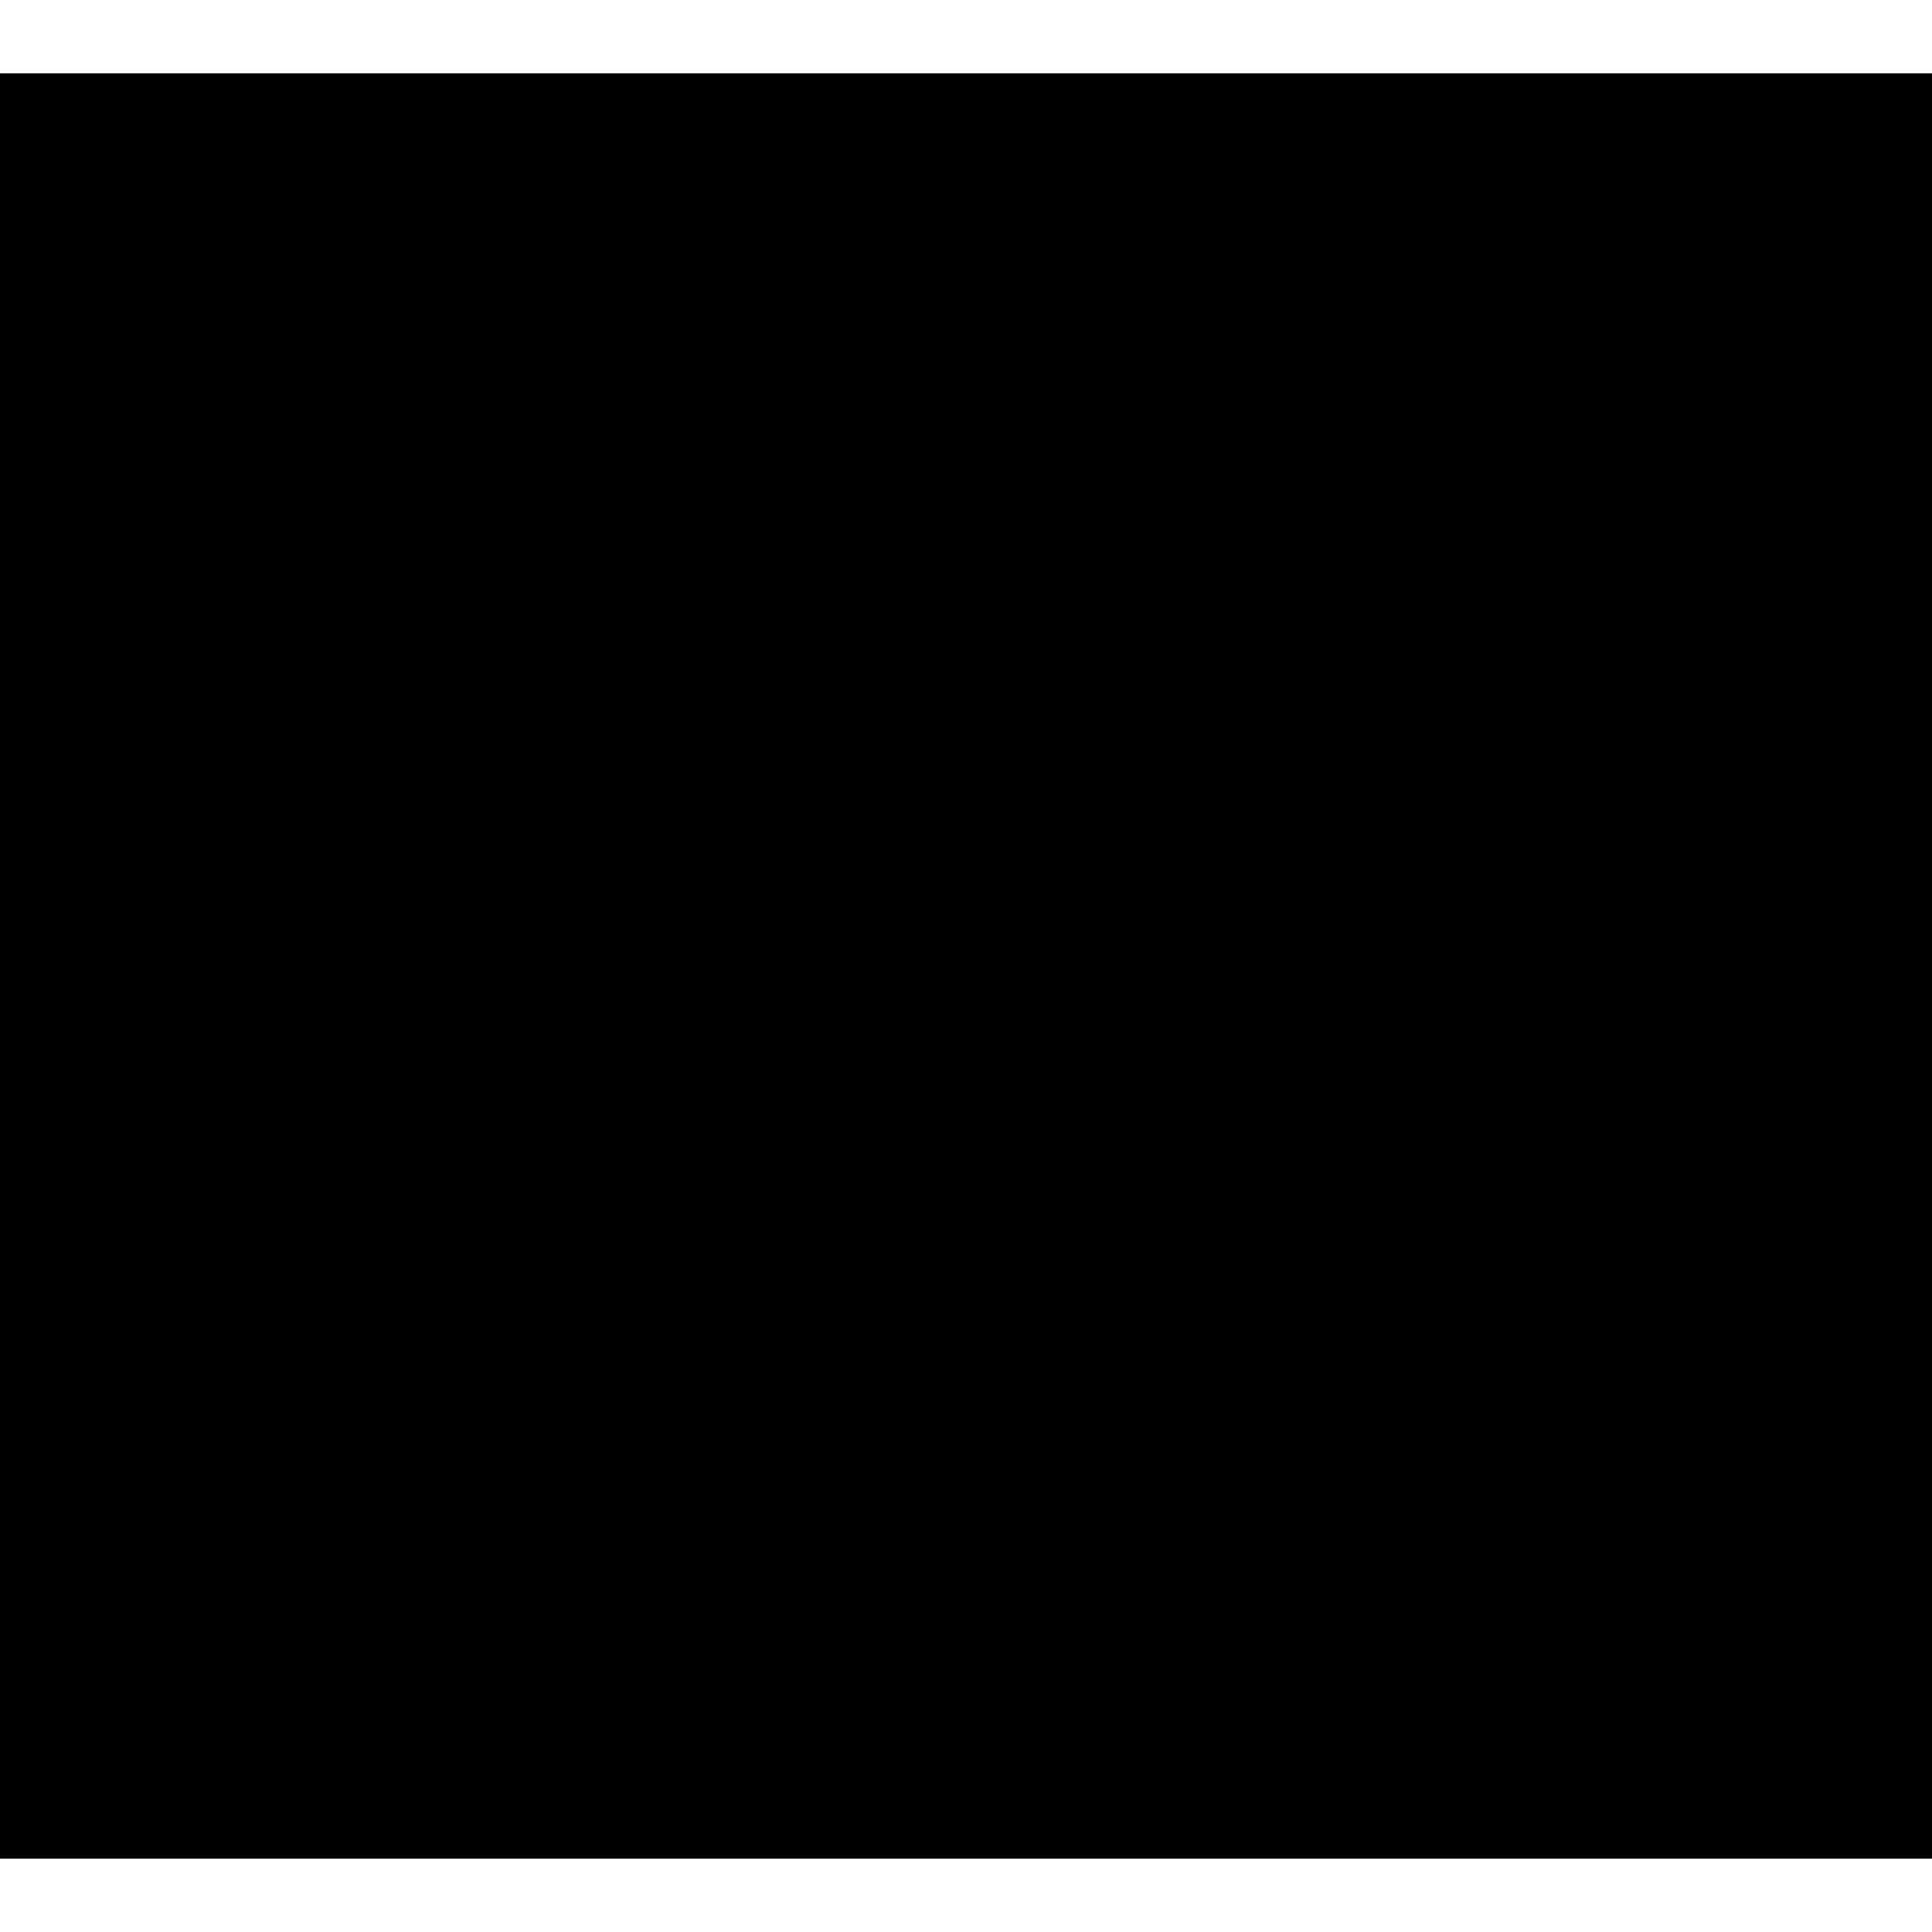
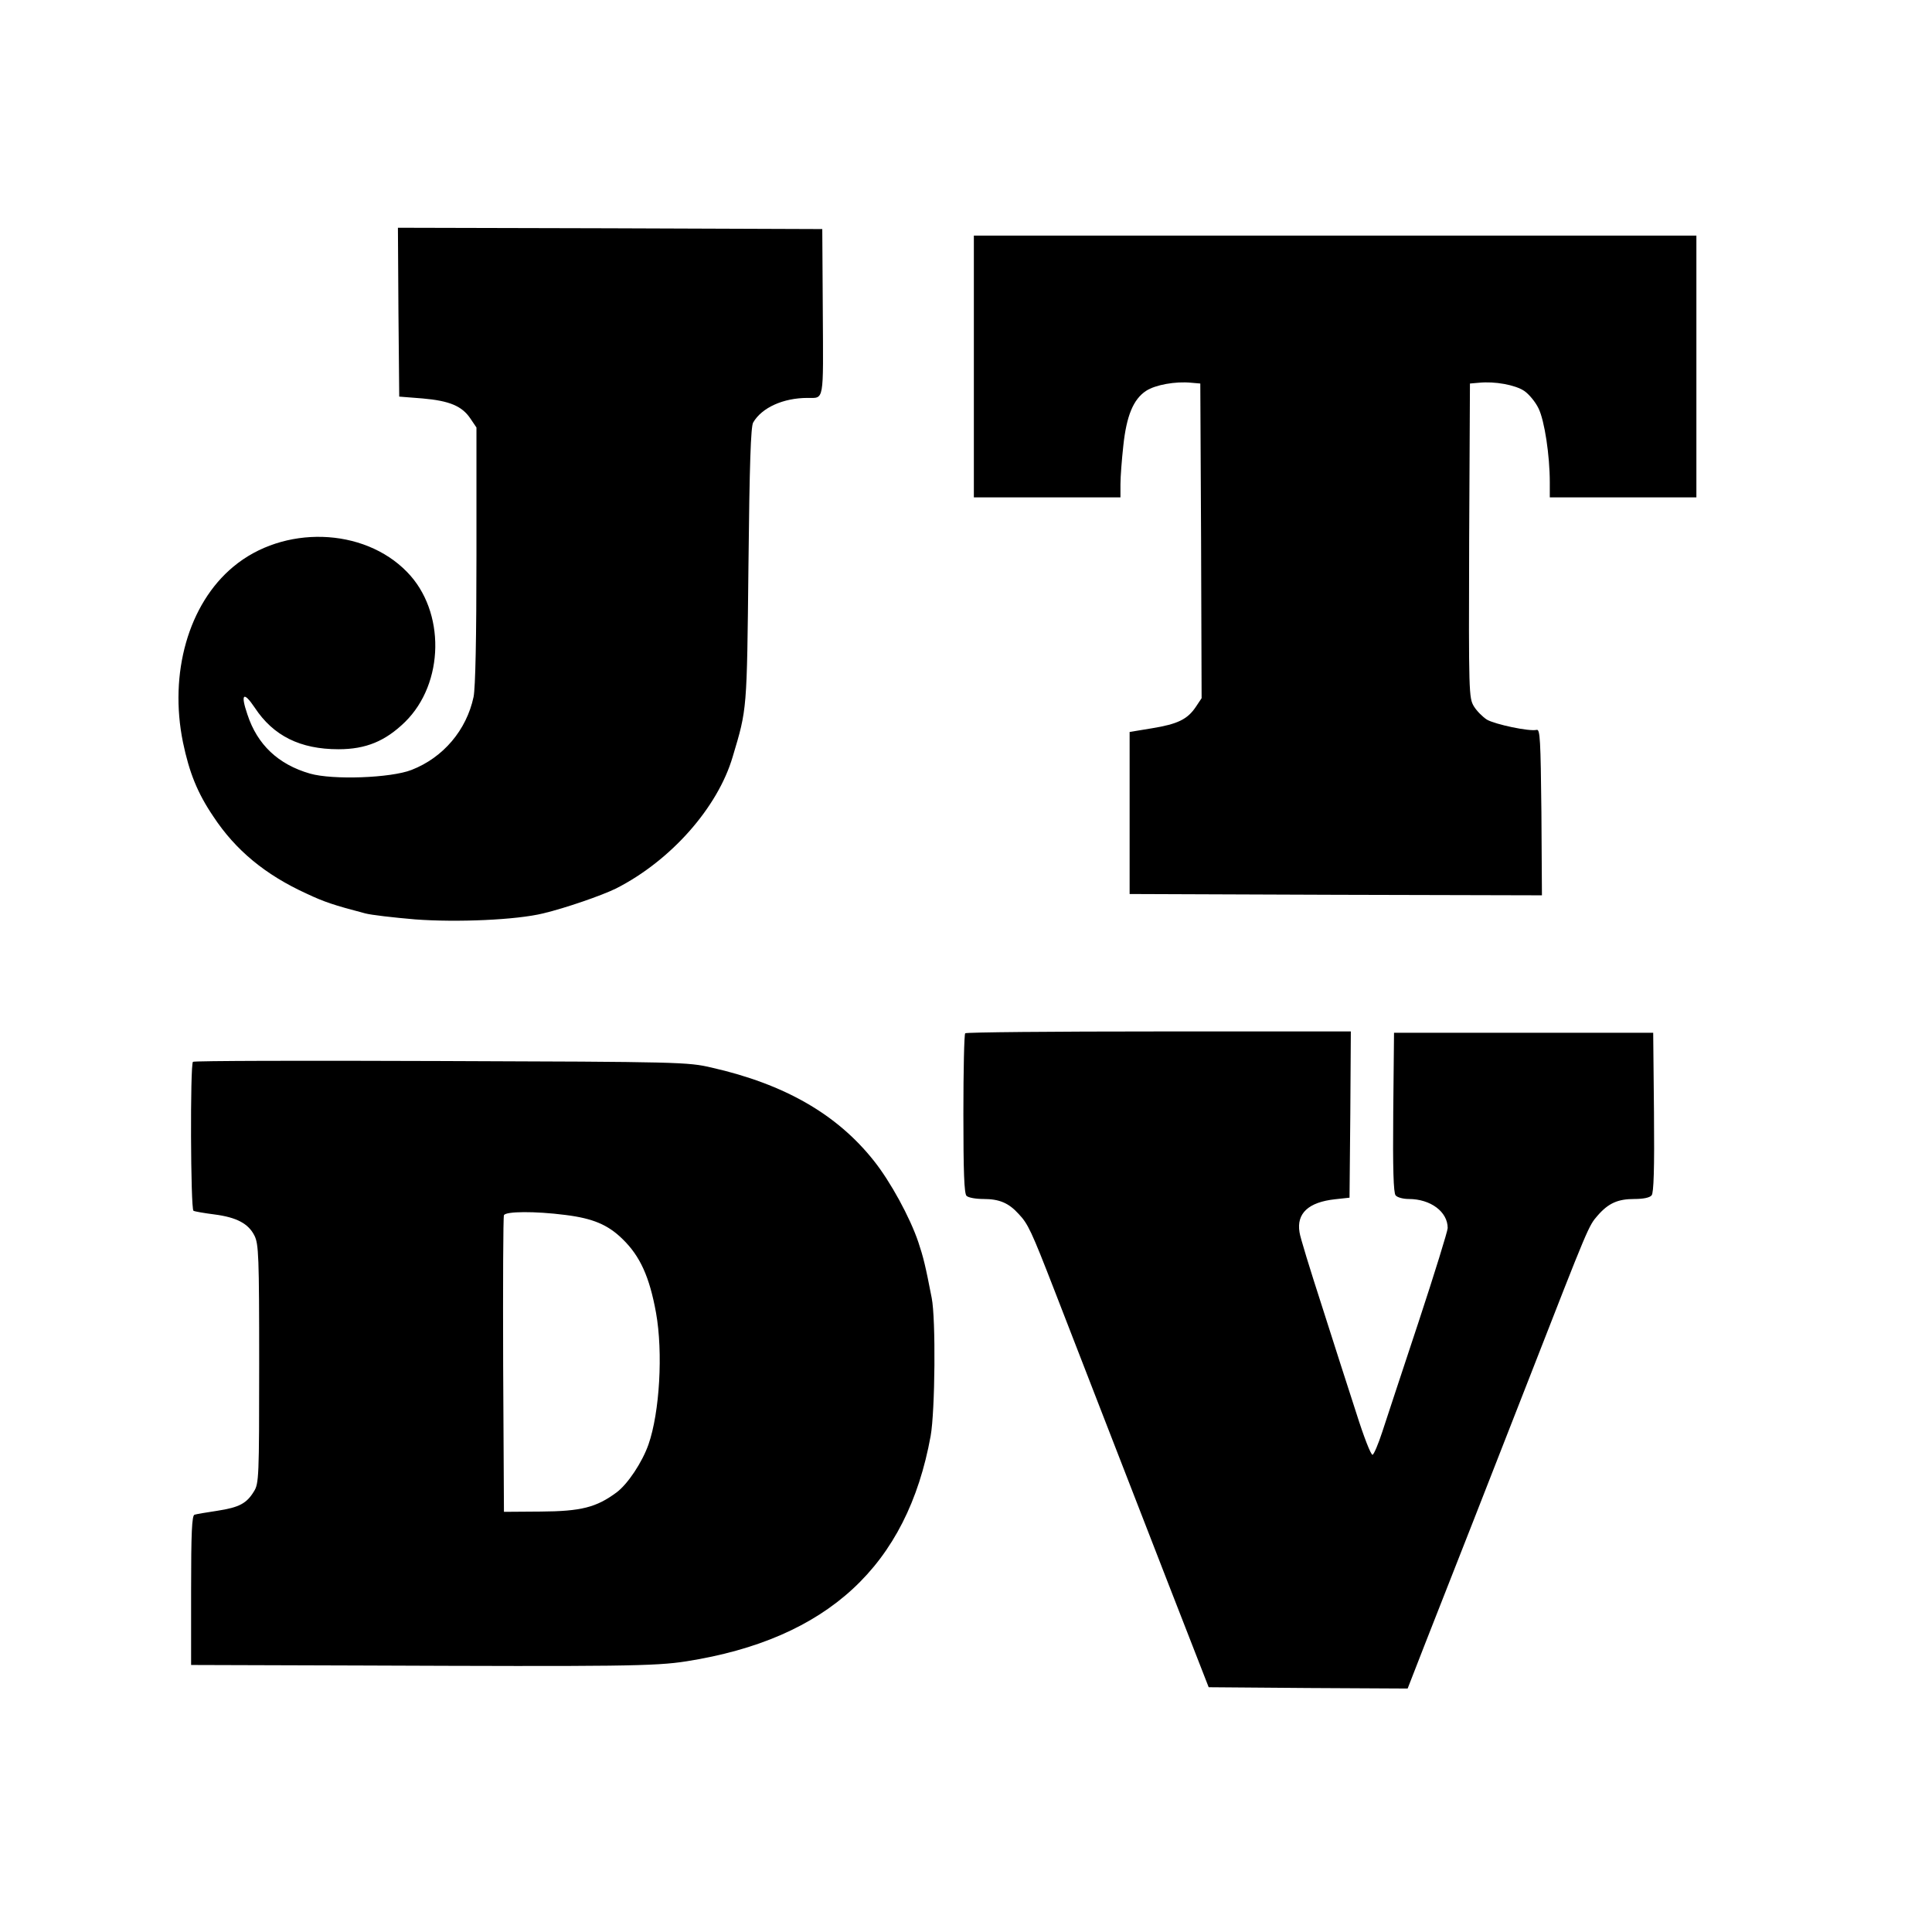
<svg xmlns="http://www.w3.org/2000/svg" version="1.0" width="738pt" height="738pt" viewBox="0 0 738 738" preserveAspectRatio="xMidYMid meet">
  <g transform="translate(0,738) scale(0.1,-0.1)" fill="#000000" stroke="none">
-     <path d="M0 3690 l0 -3410 3690 0 3690 0 0 3410 0 3410 -3690 0 -3690 0 0 -3410z" />
+     <path d="M1522 6188 l3 -323 89 -7 c103 -9 151 -29 183 -77 l23 -34 0 -488 c0 -319 -4 -506 -11 -541 -27 -127 -116 -232 -237 -279 -79 -31 -301 -39 -388 -14 -121 35 -201 110 -239 226 -27 79 -15 90 28 26 71 -108 174 -159 320 -159 105 0 179 31 254 104 151 148 155 423 8 573 -166 171 -473 180 -664 20 -171 -142 -246 -407 -192 -671 24 -115 55 -193 116 -283 85 -129 199 -223 357 -295 66 -31 101 -43 223 -75 22 -6 108 -16 191 -23 161 -12 387 -2 489 23 84 20 223 68 278 95 209 106 389 309 446 504 55 184 54 172 60 730 4 387 9 531 18 546 33 57 115 94 208 94 64 0 60 -19 58 328 l-2 317 -811 3 -810 2 2 -322z" />
+     <path d="M3720 5980 l0 -500 280 0 280 0 0 50 c0 28 5 94 11 148 12 113 38 177 87 209 35 23 112 37 172 31 l35 -3 3 -601 2 -601 -22 -33 c-32 -48 -70 -66 -168 -82 l-85 -14 0 -310 0 -309 788 -3 787 -2 -2 317 c-3 277 -5 318 -18 315 -28 -7 -159 21 -190 39 -16 10 -39 33 -50 51 -19 32 -20 49 -18 633 l3 600 35 3 c60 6 137 -8 172 -31 18 -12 43 -42 55 -67 23 -47 43 -180 43 -282 l0 -58 280 0 280 0 0 500 0 500 -1380 0 -1380 0 0 -500z" />
+     <path d="M3687 3433 c-4 -3 -7 -142 -7 -308 0 -221 3 -304 12 -313 7 -7 36 -12 65 -12 60 0 96 -15 134 -57 36 -38 48 -63 138 -295 95 -246 230 -592 434 -1118 l154 -395 380 -3 380 -2 67 172 c132 335 227 578 401 1023 224 574 223 572 258 612 41 47 77 63 140 63 34 0 59 5 66 14 8 9 11 101 9 317 l-3 304 -495 0 -495 0 -3 -304 c-2 -216 1 -308 9 -317 6 -8 29 -14 50 -14 84 0 149 -49 149 -111 0 -11 -50 -173 -111 -358 -61 -185 -124 -374 -139 -421 -15 -46 -32 -86 -37 -87 -6 -2 -34 70 -62 159 -29 90 -89 275 -132 411 -44 136 -83 262 -85 280 -12 72 34 115 136 126 l55 6 3 318 2 317 -733 0 c-404 0 -737 -3 -740 -7z" />
+     <path d="M737 3324 c-11 -11 -9 -562 2 -569 6 -3 41 -9 80 -14 85 -11 130 -35 153 -81 16 -32 18 -77 18 -490 0 -433 -1 -457 -20 -487 -28 -46 -56 -61 -140 -74 -41 -6 -81 -13 -87 -15 -10 -3 -13 -69 -13 -289 l0 -285 643 -2 c995 -4 1129 -3 1249 16 540 85 843 365 933 861 17 96 20 447 4 527 -24 124 -32 156 -51 213 -32 95 -107 232 -170 311 -141 178 -342 293 -620 356 -90 21 -119 22 -1033 25 -518 2 -944 1 -948 -3z m1423 -585 c104 -13 162 -37 218 -92 67 -65 103 -144 128 -282 27 -151 14 -380 -29 -503 -24 -68 -79 -151 -122 -183 -77 -57 -135 -72 -290 -73 l-140 -1 -3 560 c-1 308 0 566 3 573 6 15 118 16 235 1z" />
  </g>
</svg>
